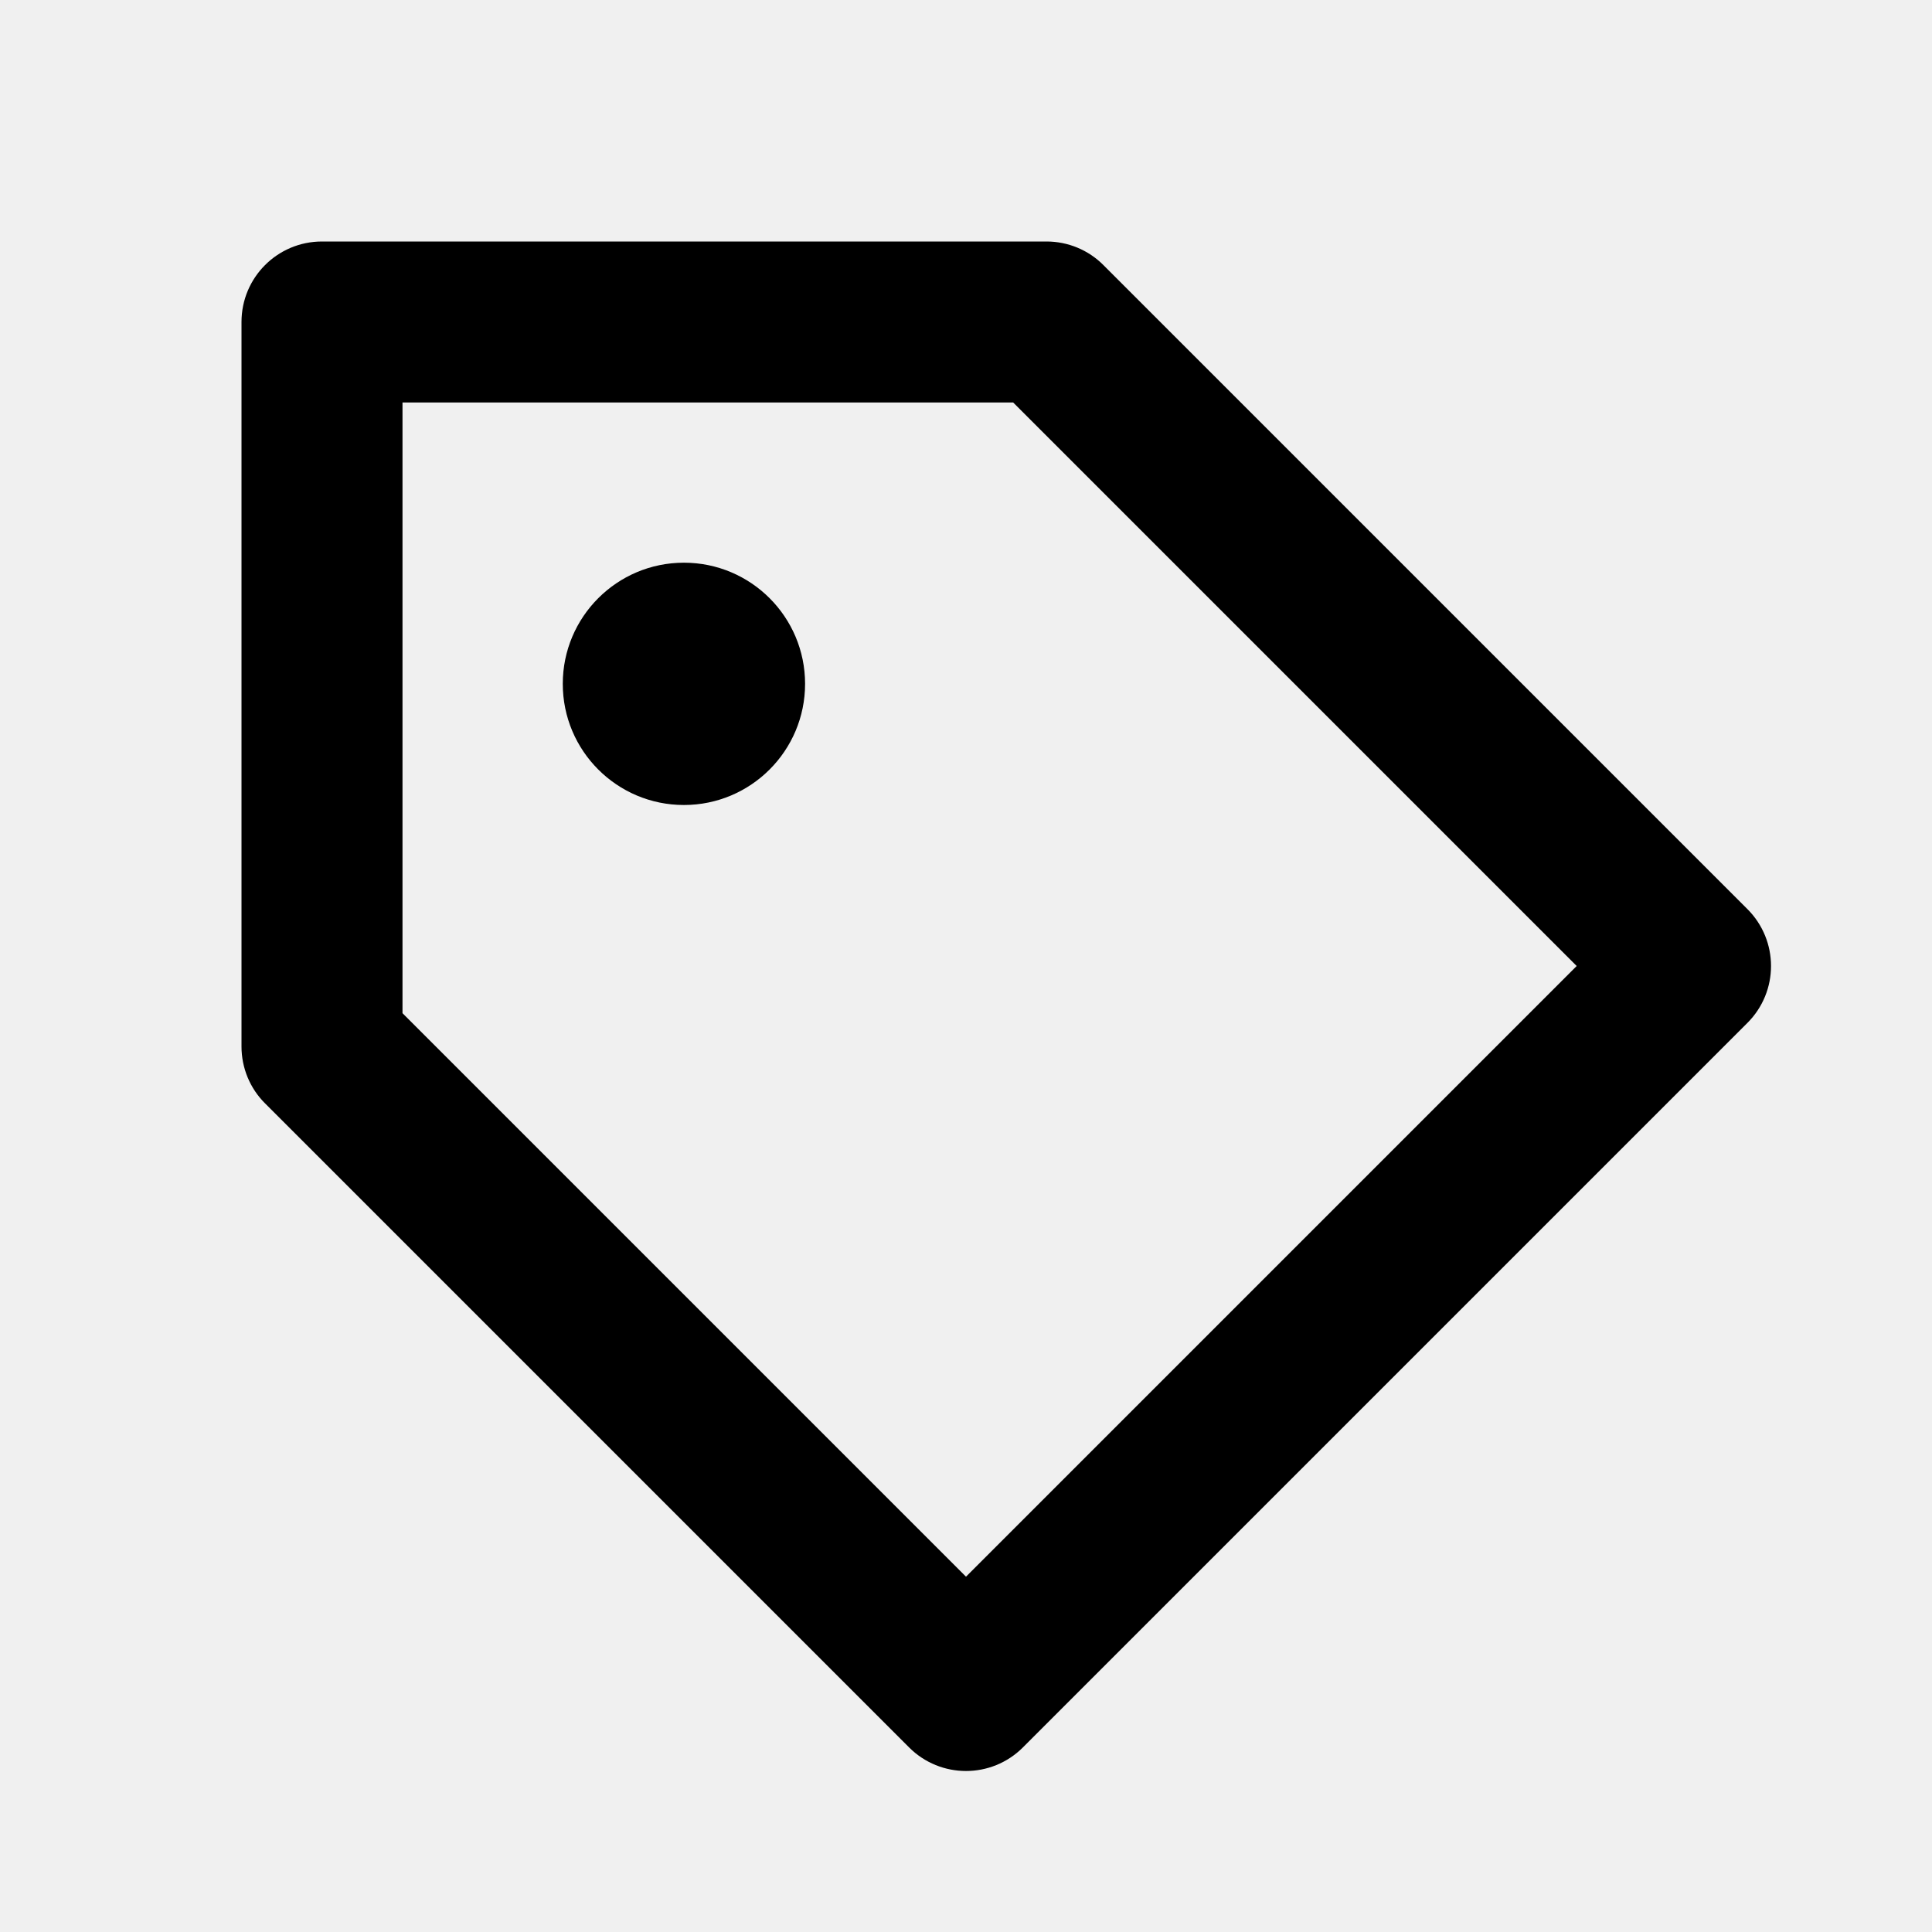
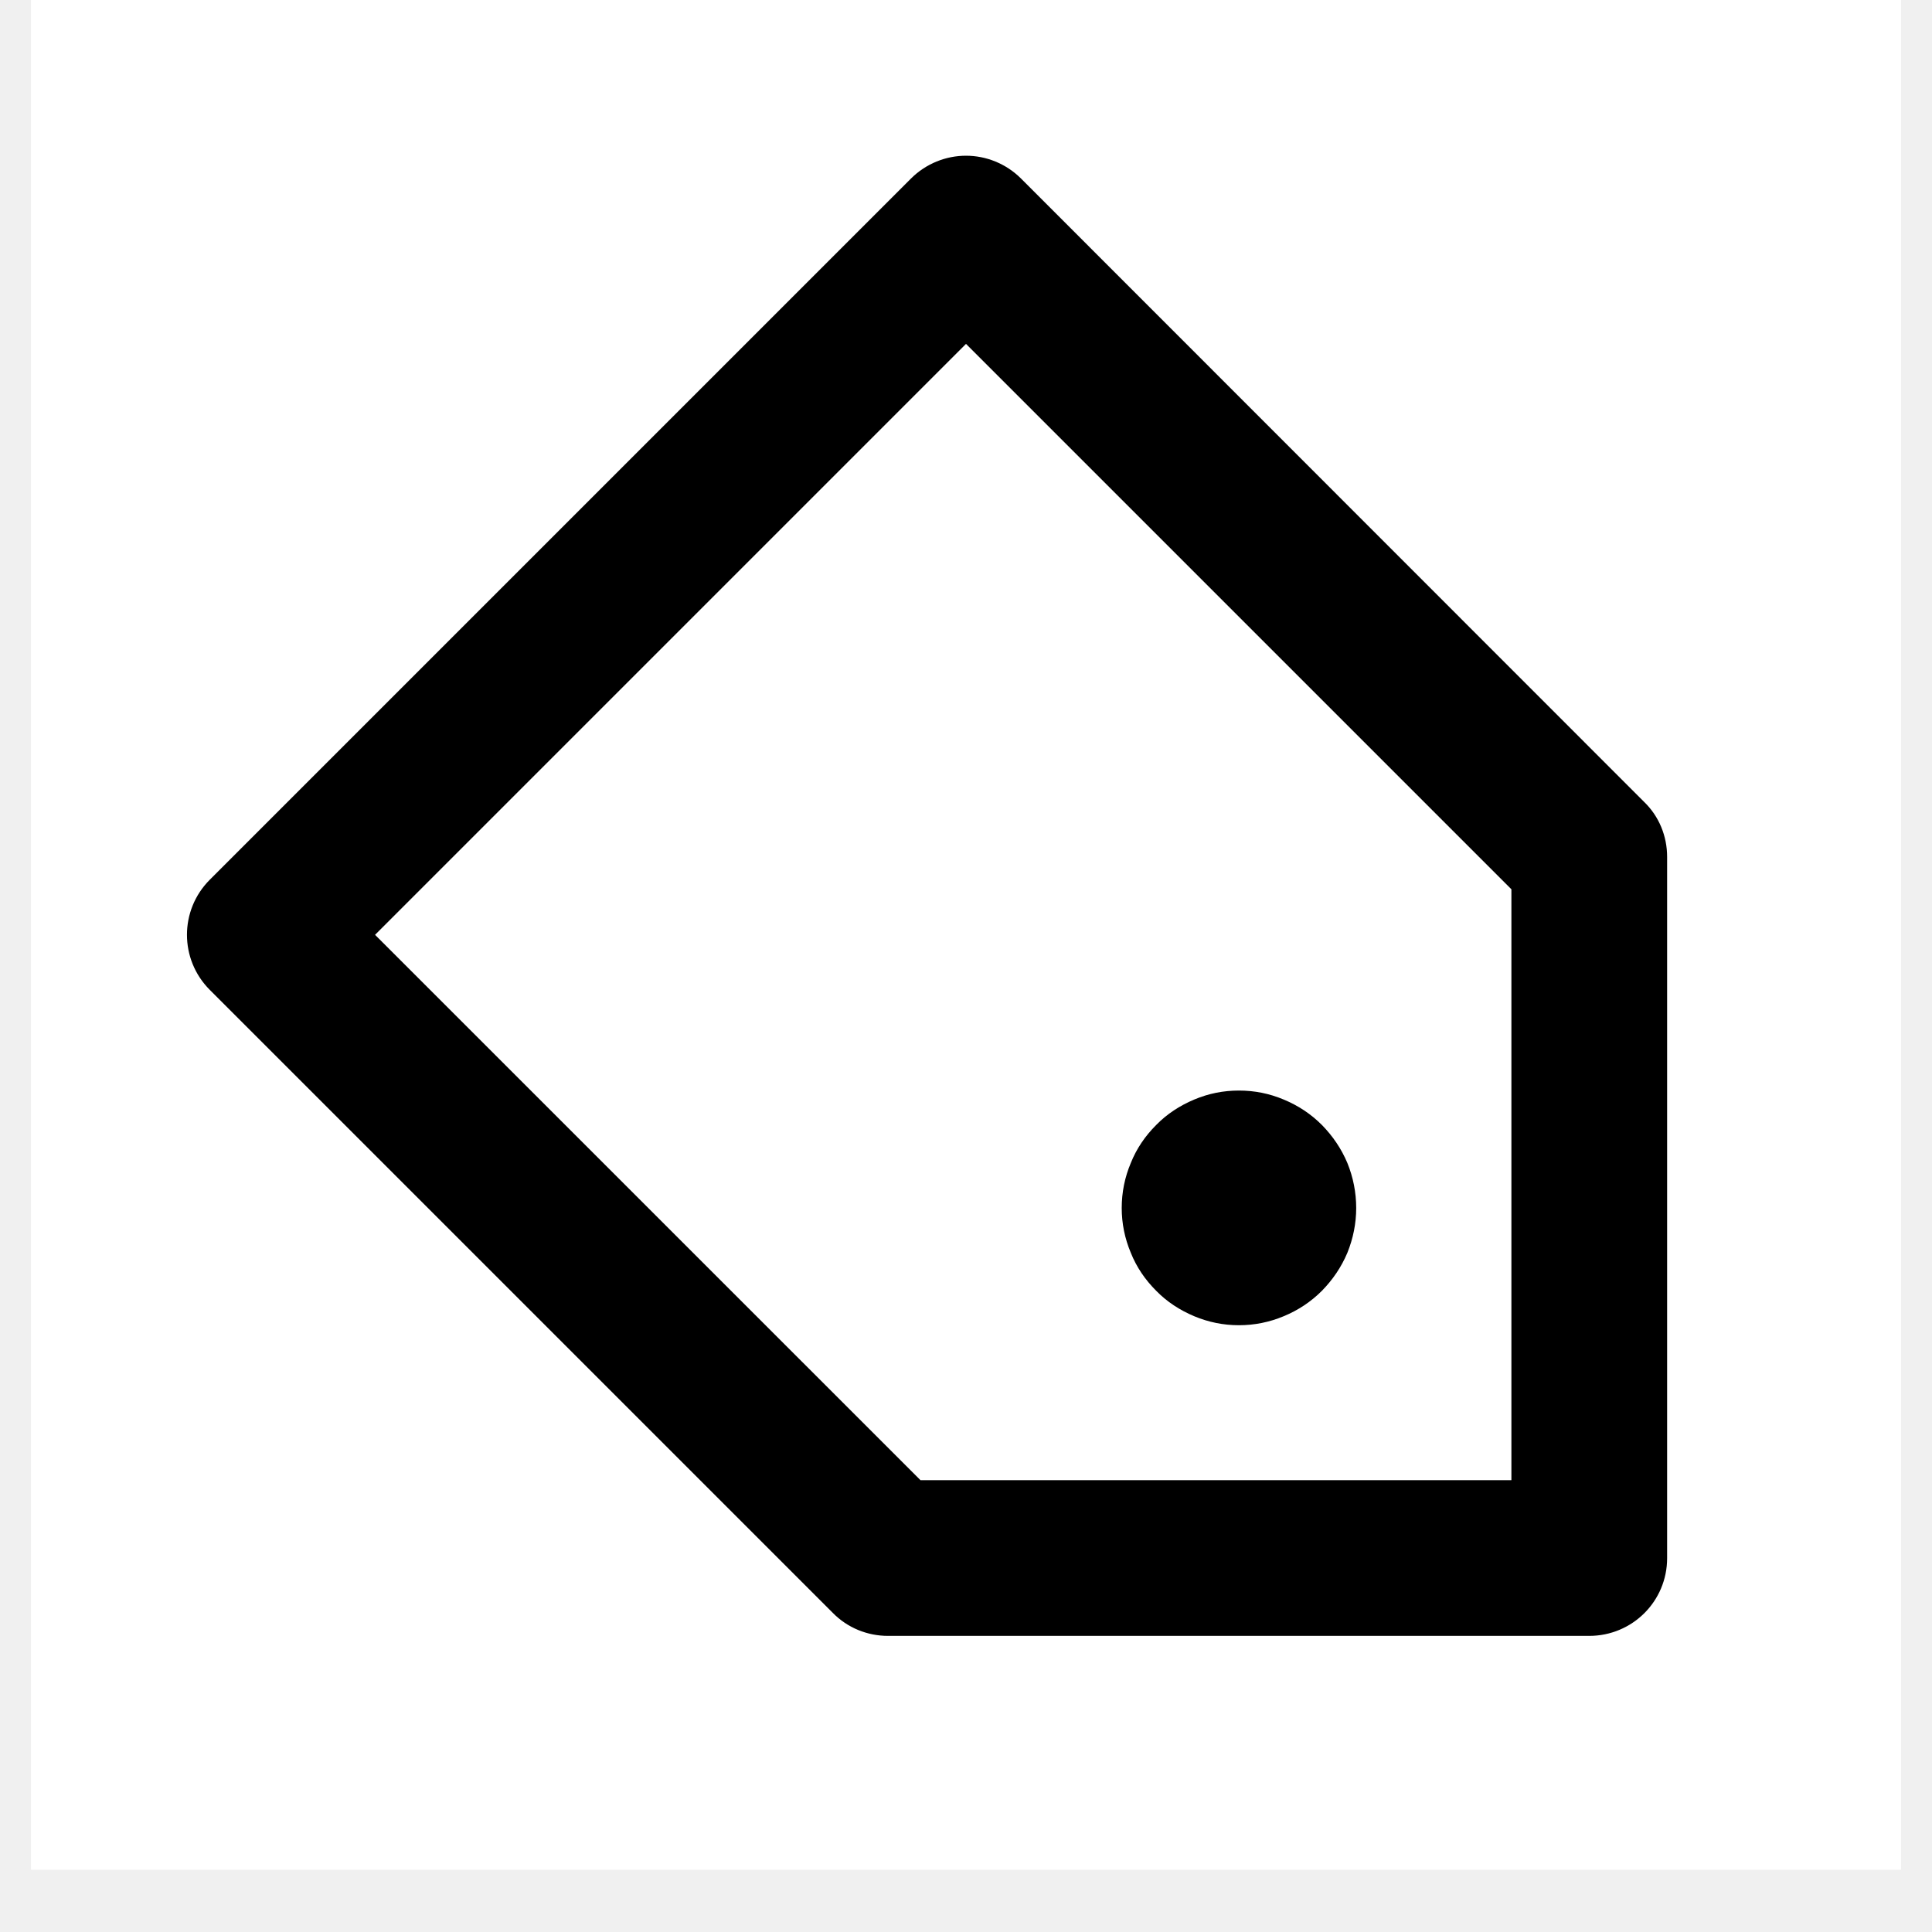
- <svg xmlns="http://www.w3.org/2000/svg" width="24" height="24" viewBox="0 0 24 24">
-   <path d="M13.707,3.293C13.52,3.105,13.266,3,13,3H4C3.447,3,3,3.447,3,4v9c0,0.266,0.105,0.52,0.293,0.707l8,8 C11.488,21.902,11.744,22,12,22s0.512-0.098,0.707-0.293l9-9c0.391-0.391,0.391-1.023,0-1.414L13.707,3.293z M12,19.586l-7-7V5 h7.586l7,7L12,19.586z" />
-   <circle cx="8.496" cy="8.495" r="1.505" />
+ <svg xmlns="http://www.w3.org/2000/svg" width="40" zoomAndPan="magnify" viewBox="0 0 30 30" height="40" preserveAspectRatio="xMidYMid meet" version="1.0">
+   <defs>
+     <clipPath id="d448a1a7b7">
+       <path d="M 0.484 0 L 29.516 0 L 29.516 29.031 L 0.484 29.031 Z M 0.484 0 " clip-rule="nonzero" />
+     </clipPath>
+     <clipPath id="6e441e7877">
+       <rect x="0" width="30" y="0" height="30" />
+     </clipPath>
+   </defs>
+   <g clip-path="url(#d448a1a7b7)">
+     <path fill="#ffffff" d="M 0.484 0 L 29.516 0 L 29.516 29.031 L 0.484 29.031 Z M 0.484 0 " fill-opacity="1" fill-rule="nonzero" />
+     <path fill="#ffffff" d="M 0.484 0 L 29.516 0 L 29.516 29.031 L 0.484 29.031 Z M 0.484 0 " fill-opacity="1" fill-rule="nonzero" />
+     <g transform="matrix(1, 0, 0, 1, 0, 0.000000000000005692)">
+       <g clip-path="url(#6e441e7877)">
+         <path fill="#000000" d="M 12.934 25.047 C 13.16 25.277 13.469 25.402 13.789 25.402 L 24.676 25.402 C 25.348 25.402 25.887 24.863 25.887 24.195 L 25.887 13.305 C 25.887 12.984 25.762 12.676 25.531 12.453 L 15.855 2.773 C 15.621 2.539 15.309 2.418 15 2.418 C 14.691 2.418 14.379 2.539 14.145 2.773 L 3.258 13.66 C 2.785 14.133 2.785 14.898 3.258 15.371 Z M 15 5.34 L 23.469 13.809 L 23.469 22.984 L 14.293 22.984 L 5.824 14.516 Z M 15 5.34 " fill-opacity="1" fill-rule="nonzero" />
+         <path fill="#000000" d="M 17.418 18.758 C 17.418 18.516 17.465 18.281 17.559 18.059 C 17.648 17.836 17.781 17.641 17.953 17.469 C 18.121 17.297 18.32 17.168 18.543 17.074 C 18.766 16.98 18.996 16.934 19.238 16.934 C 19.48 16.934 19.711 16.98 19.934 17.074 C 20.16 17.168 20.355 17.297 20.527 17.469 C 20.695 17.641 20.828 17.836 20.922 18.059 C 21.012 18.281 21.059 18.516 21.059 18.758 C 21.059 18.996 21.012 19.23 20.922 19.453 C 20.828 19.676 20.695 19.871 20.527 20.043 C 20.355 20.215 20.16 20.344 19.934 20.438 C 19.711 20.531 19.48 20.578 19.238 20.578 C 18.996 20.578 18.766 20.531 18.543 20.438 C 18.32 20.344 18.121 20.215 17.953 20.043 C 17.781 19.871 17.648 19.676 17.559 19.453 C 17.465 19.23 17.418 18.996 17.418 18.758 Z M 17.418 18.758 " fill-opacity="1" fill-rule="nonzero" />
+       </g>
+     </g>
+   </g>
</svg>
